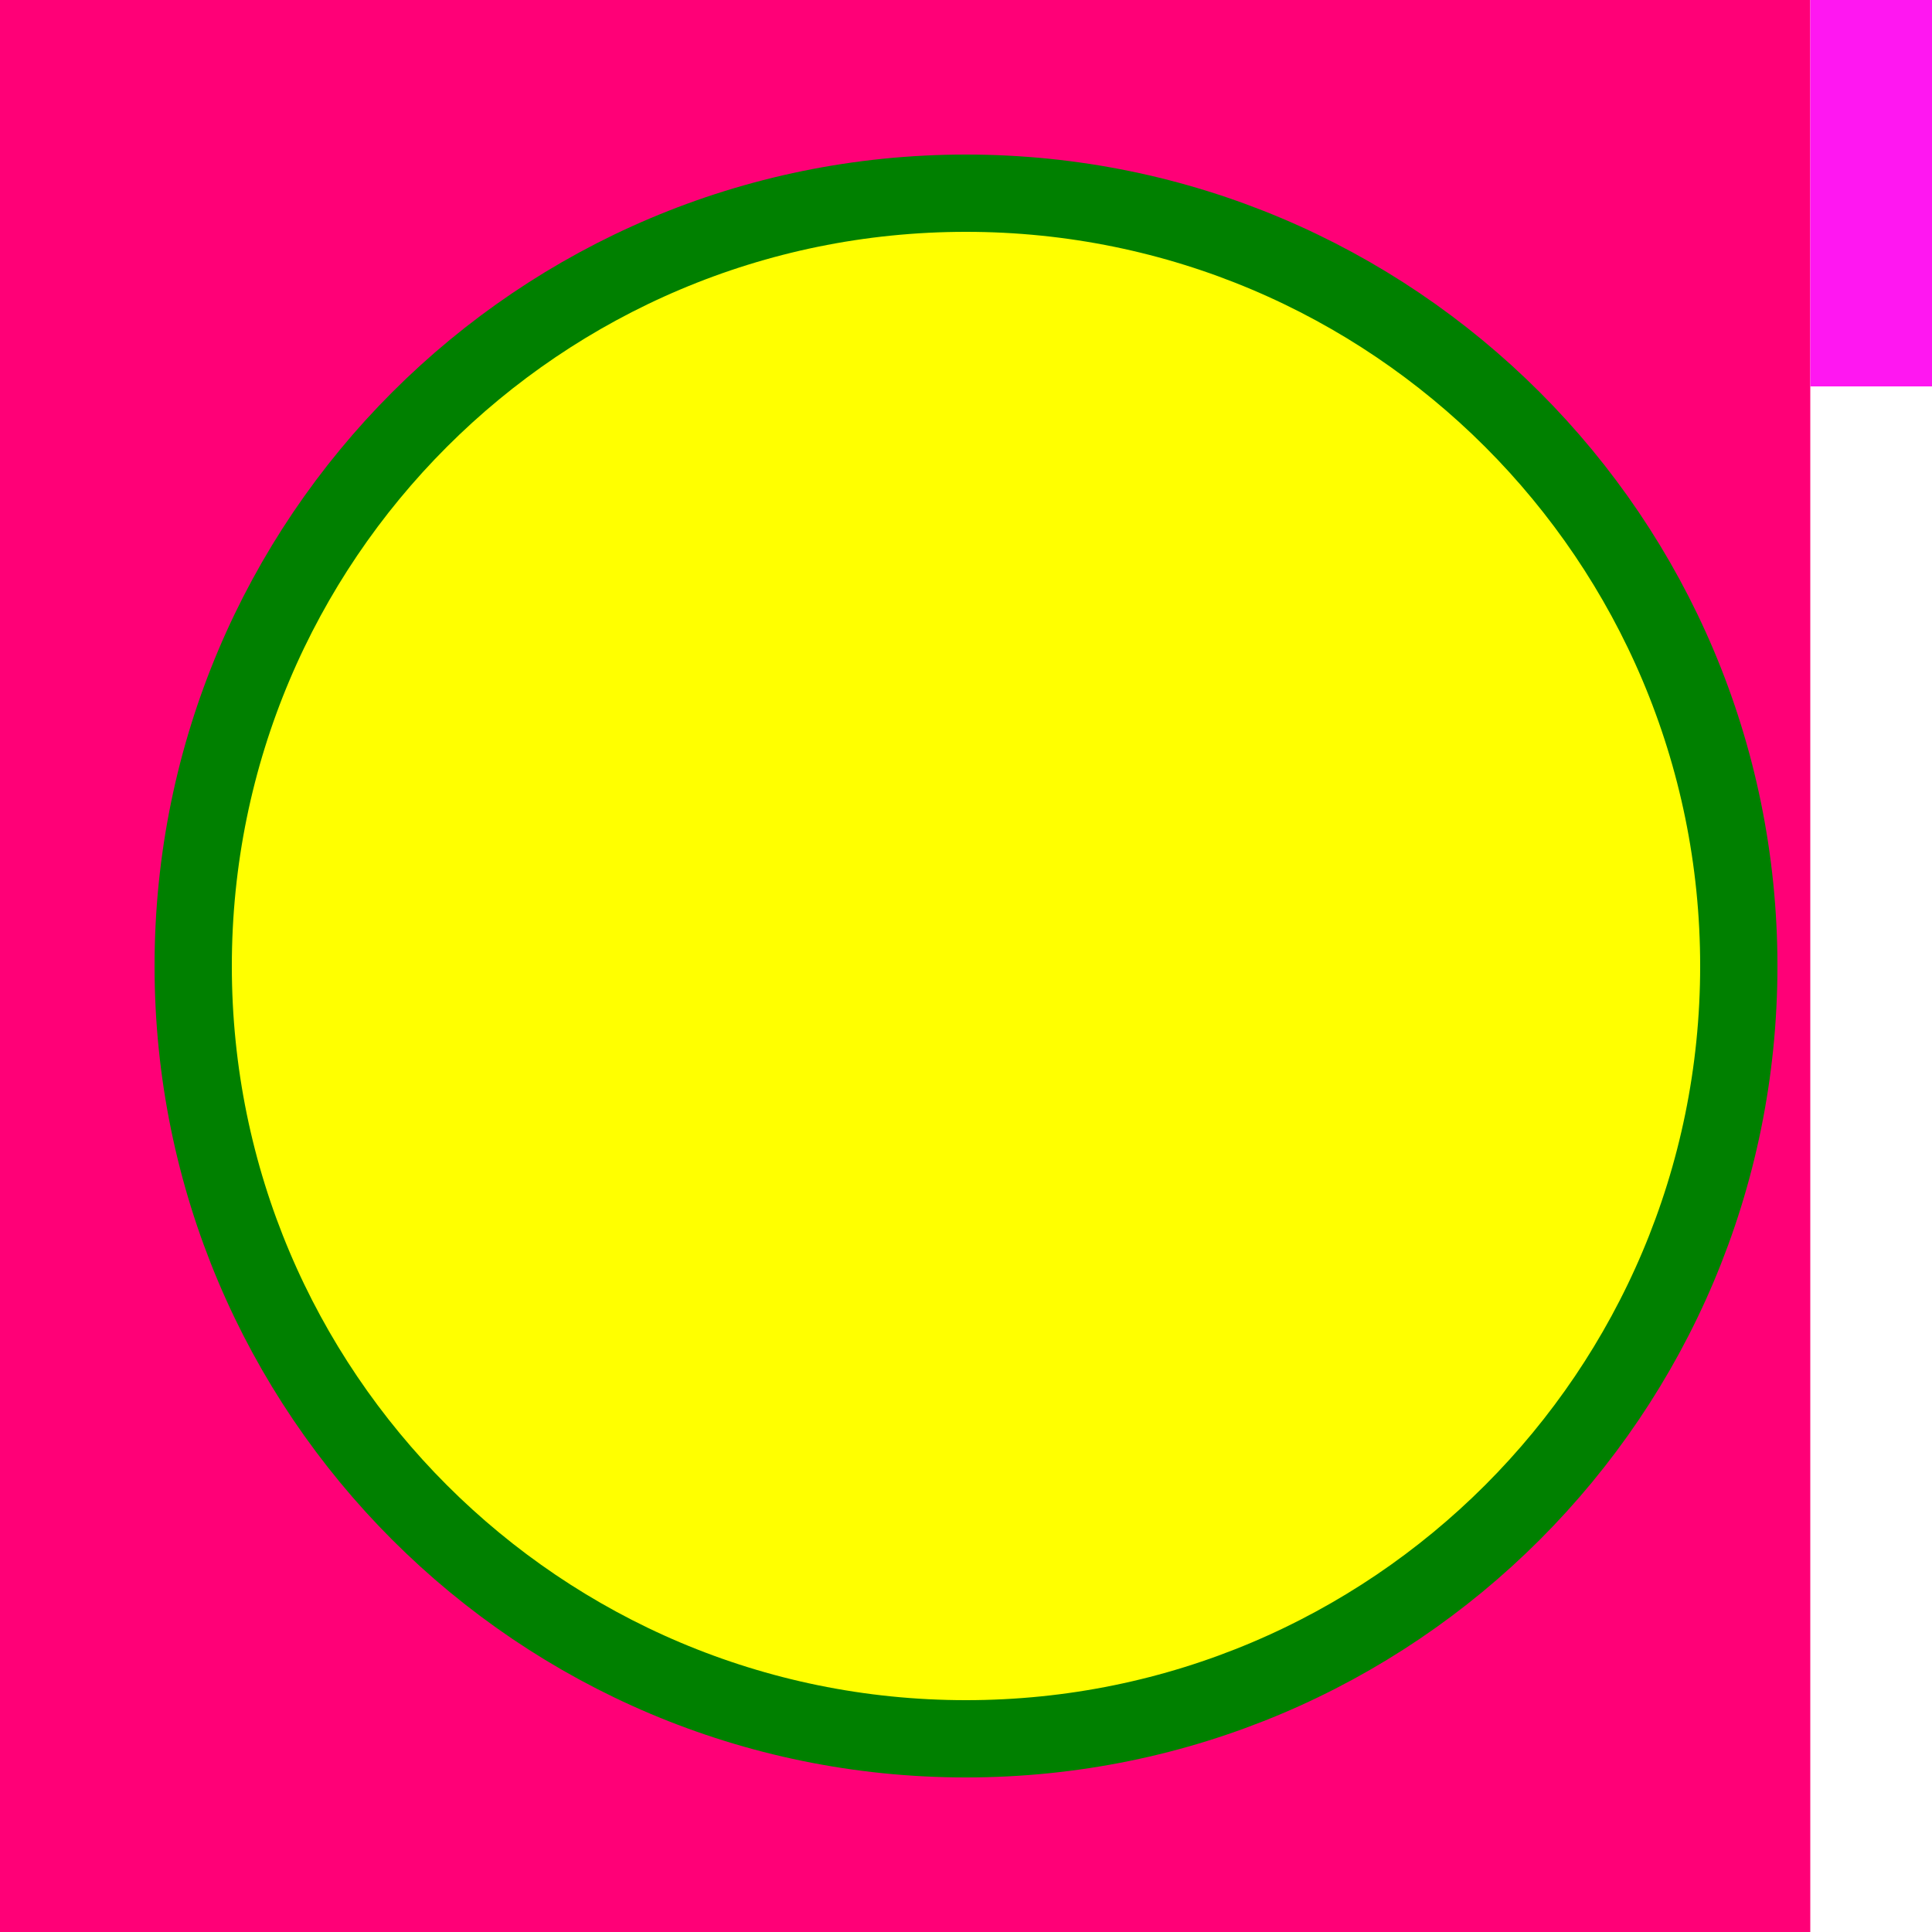
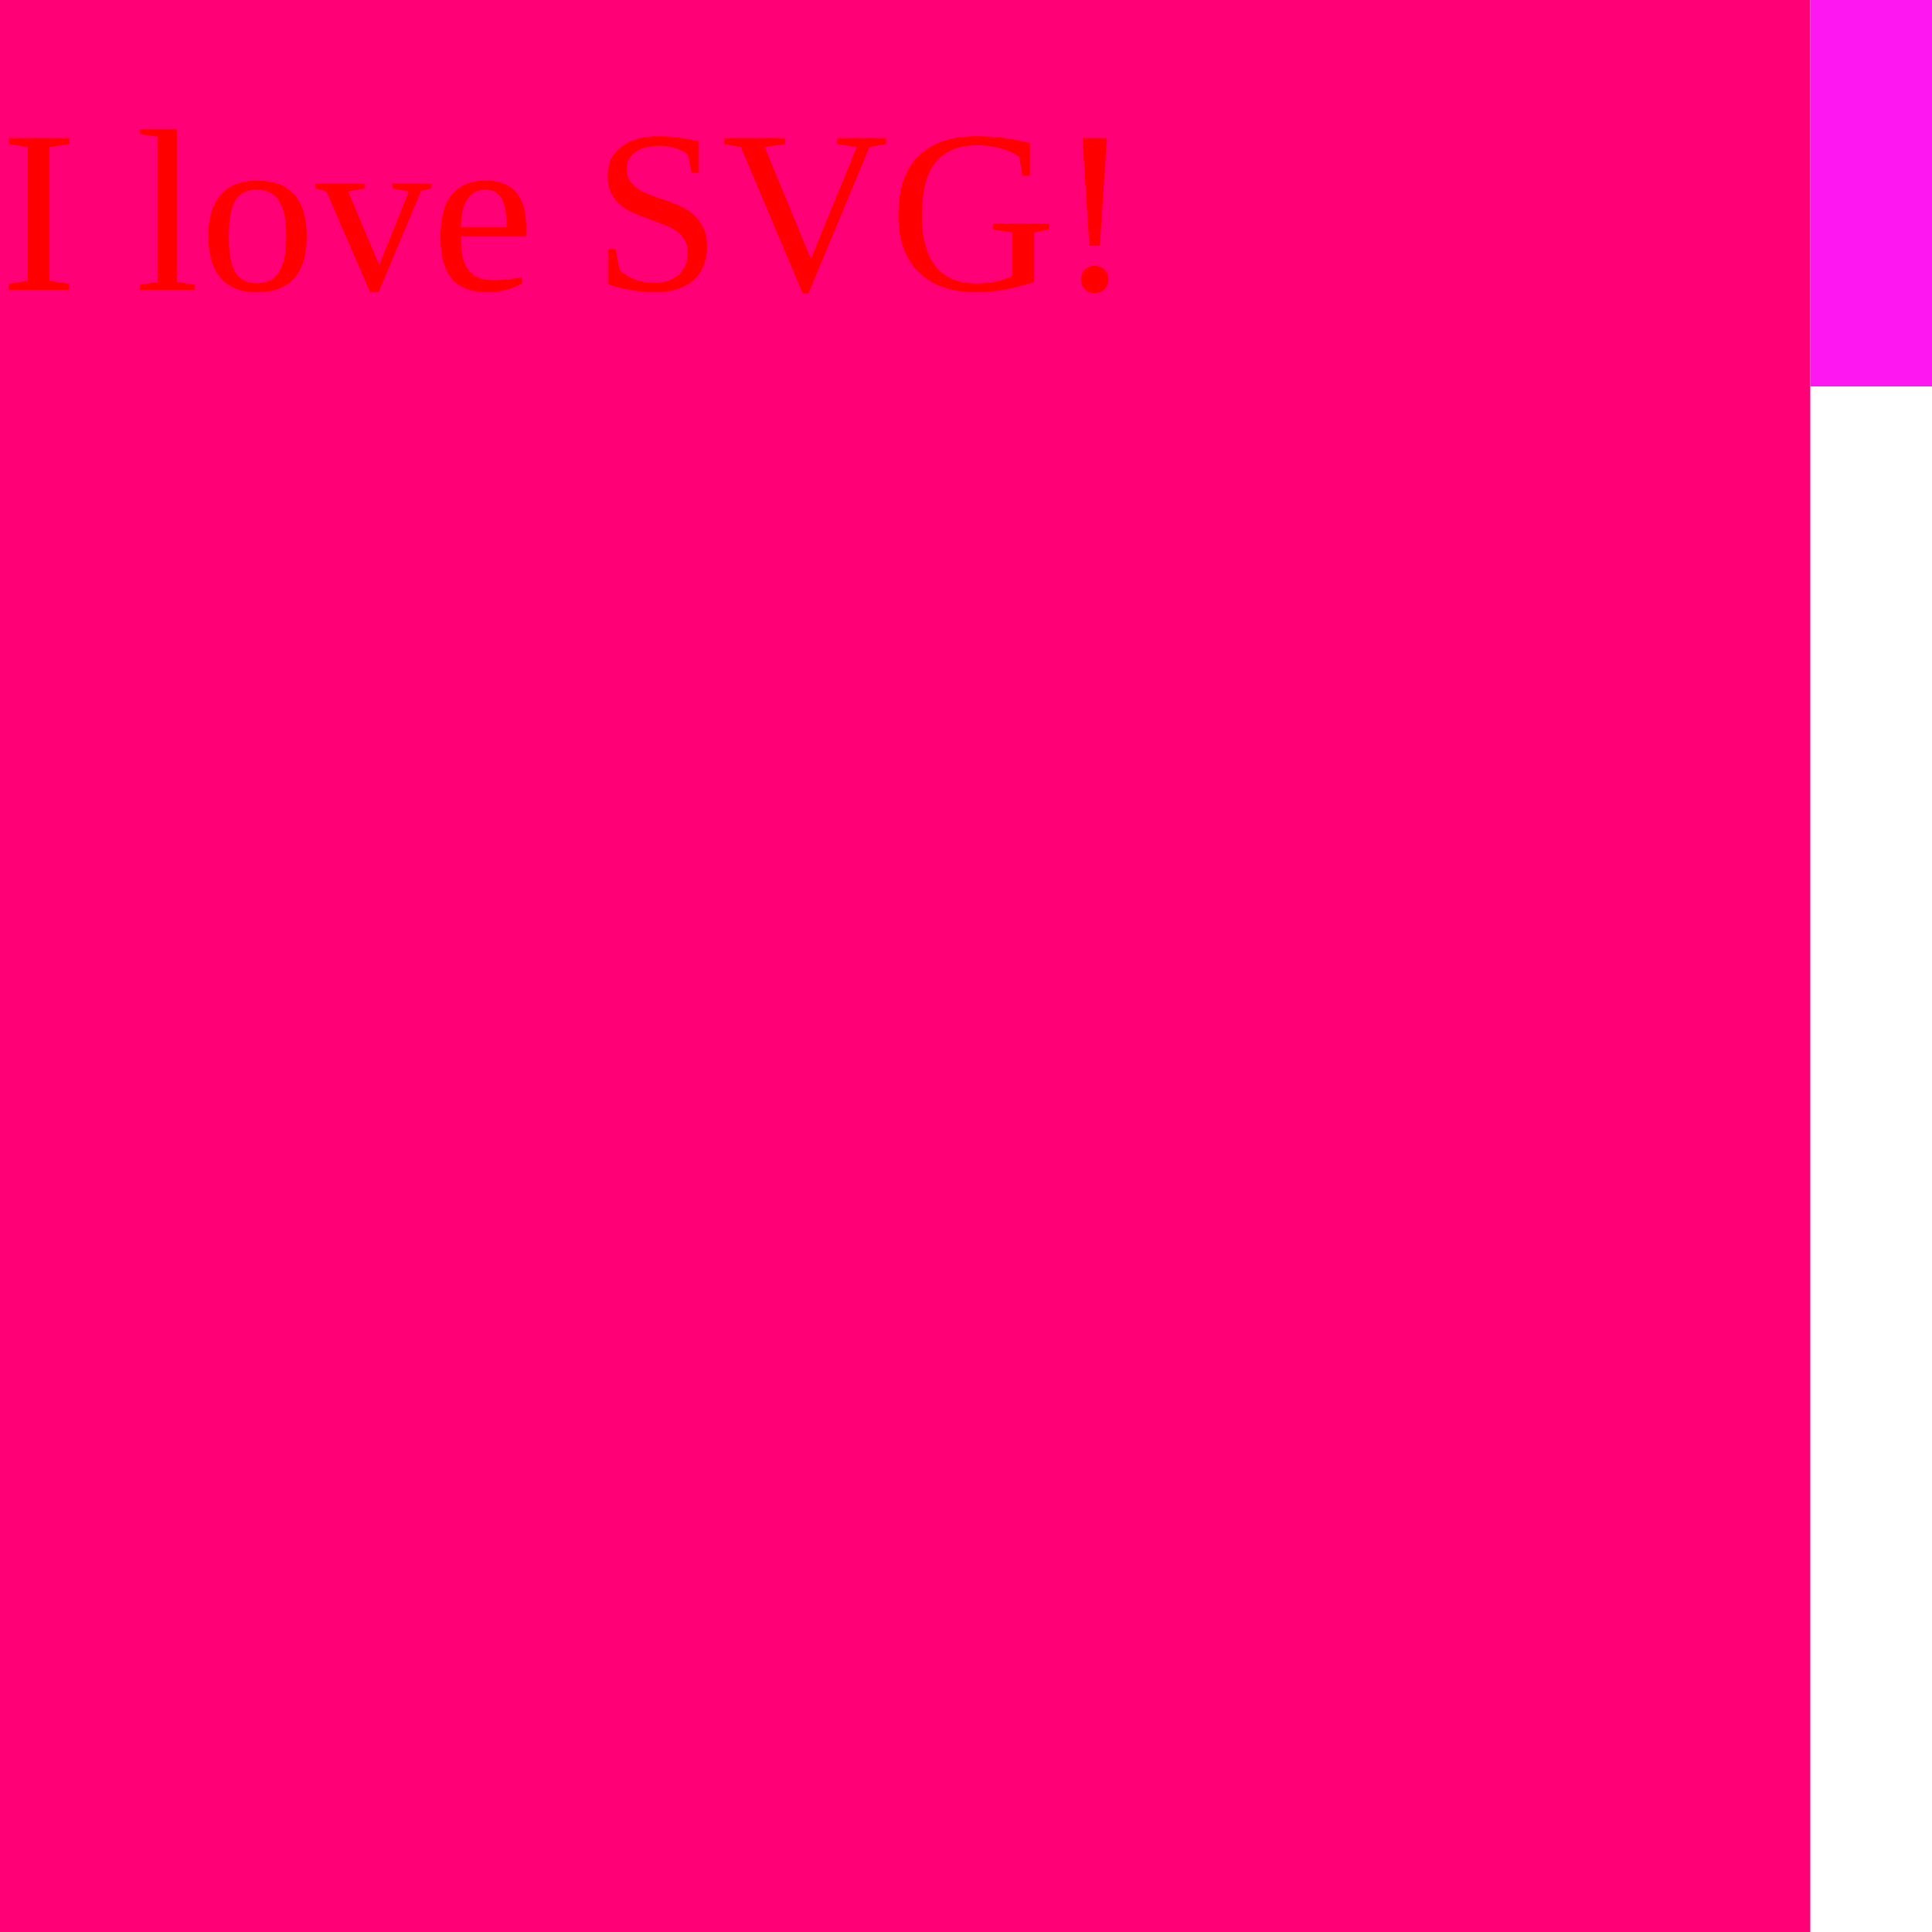
<svg xmlns="http://www.w3.org/2000/svg" version="1.1" id="Capa_1" x="0px" y="0px" viewBox="0 0 100 100" style="enable-background:new 0 0 100 100;" xml:space="preserve">
  <style type="text/css">
	.st0{fill:#ff0077;}
	.st1{fill:#FF17F1;}
</style>
  <rect class="st0" width="93.7" height="120" />
  <rect x="93.7" class="st1" width="6.3" height="20" />
-   <circle cx="50" cy="50" r="40" stroke="green" stroke-width="4" fill="yellow" />
+   <text x="0" y="15" fill="red">I love SVG!</text>
</svg>
